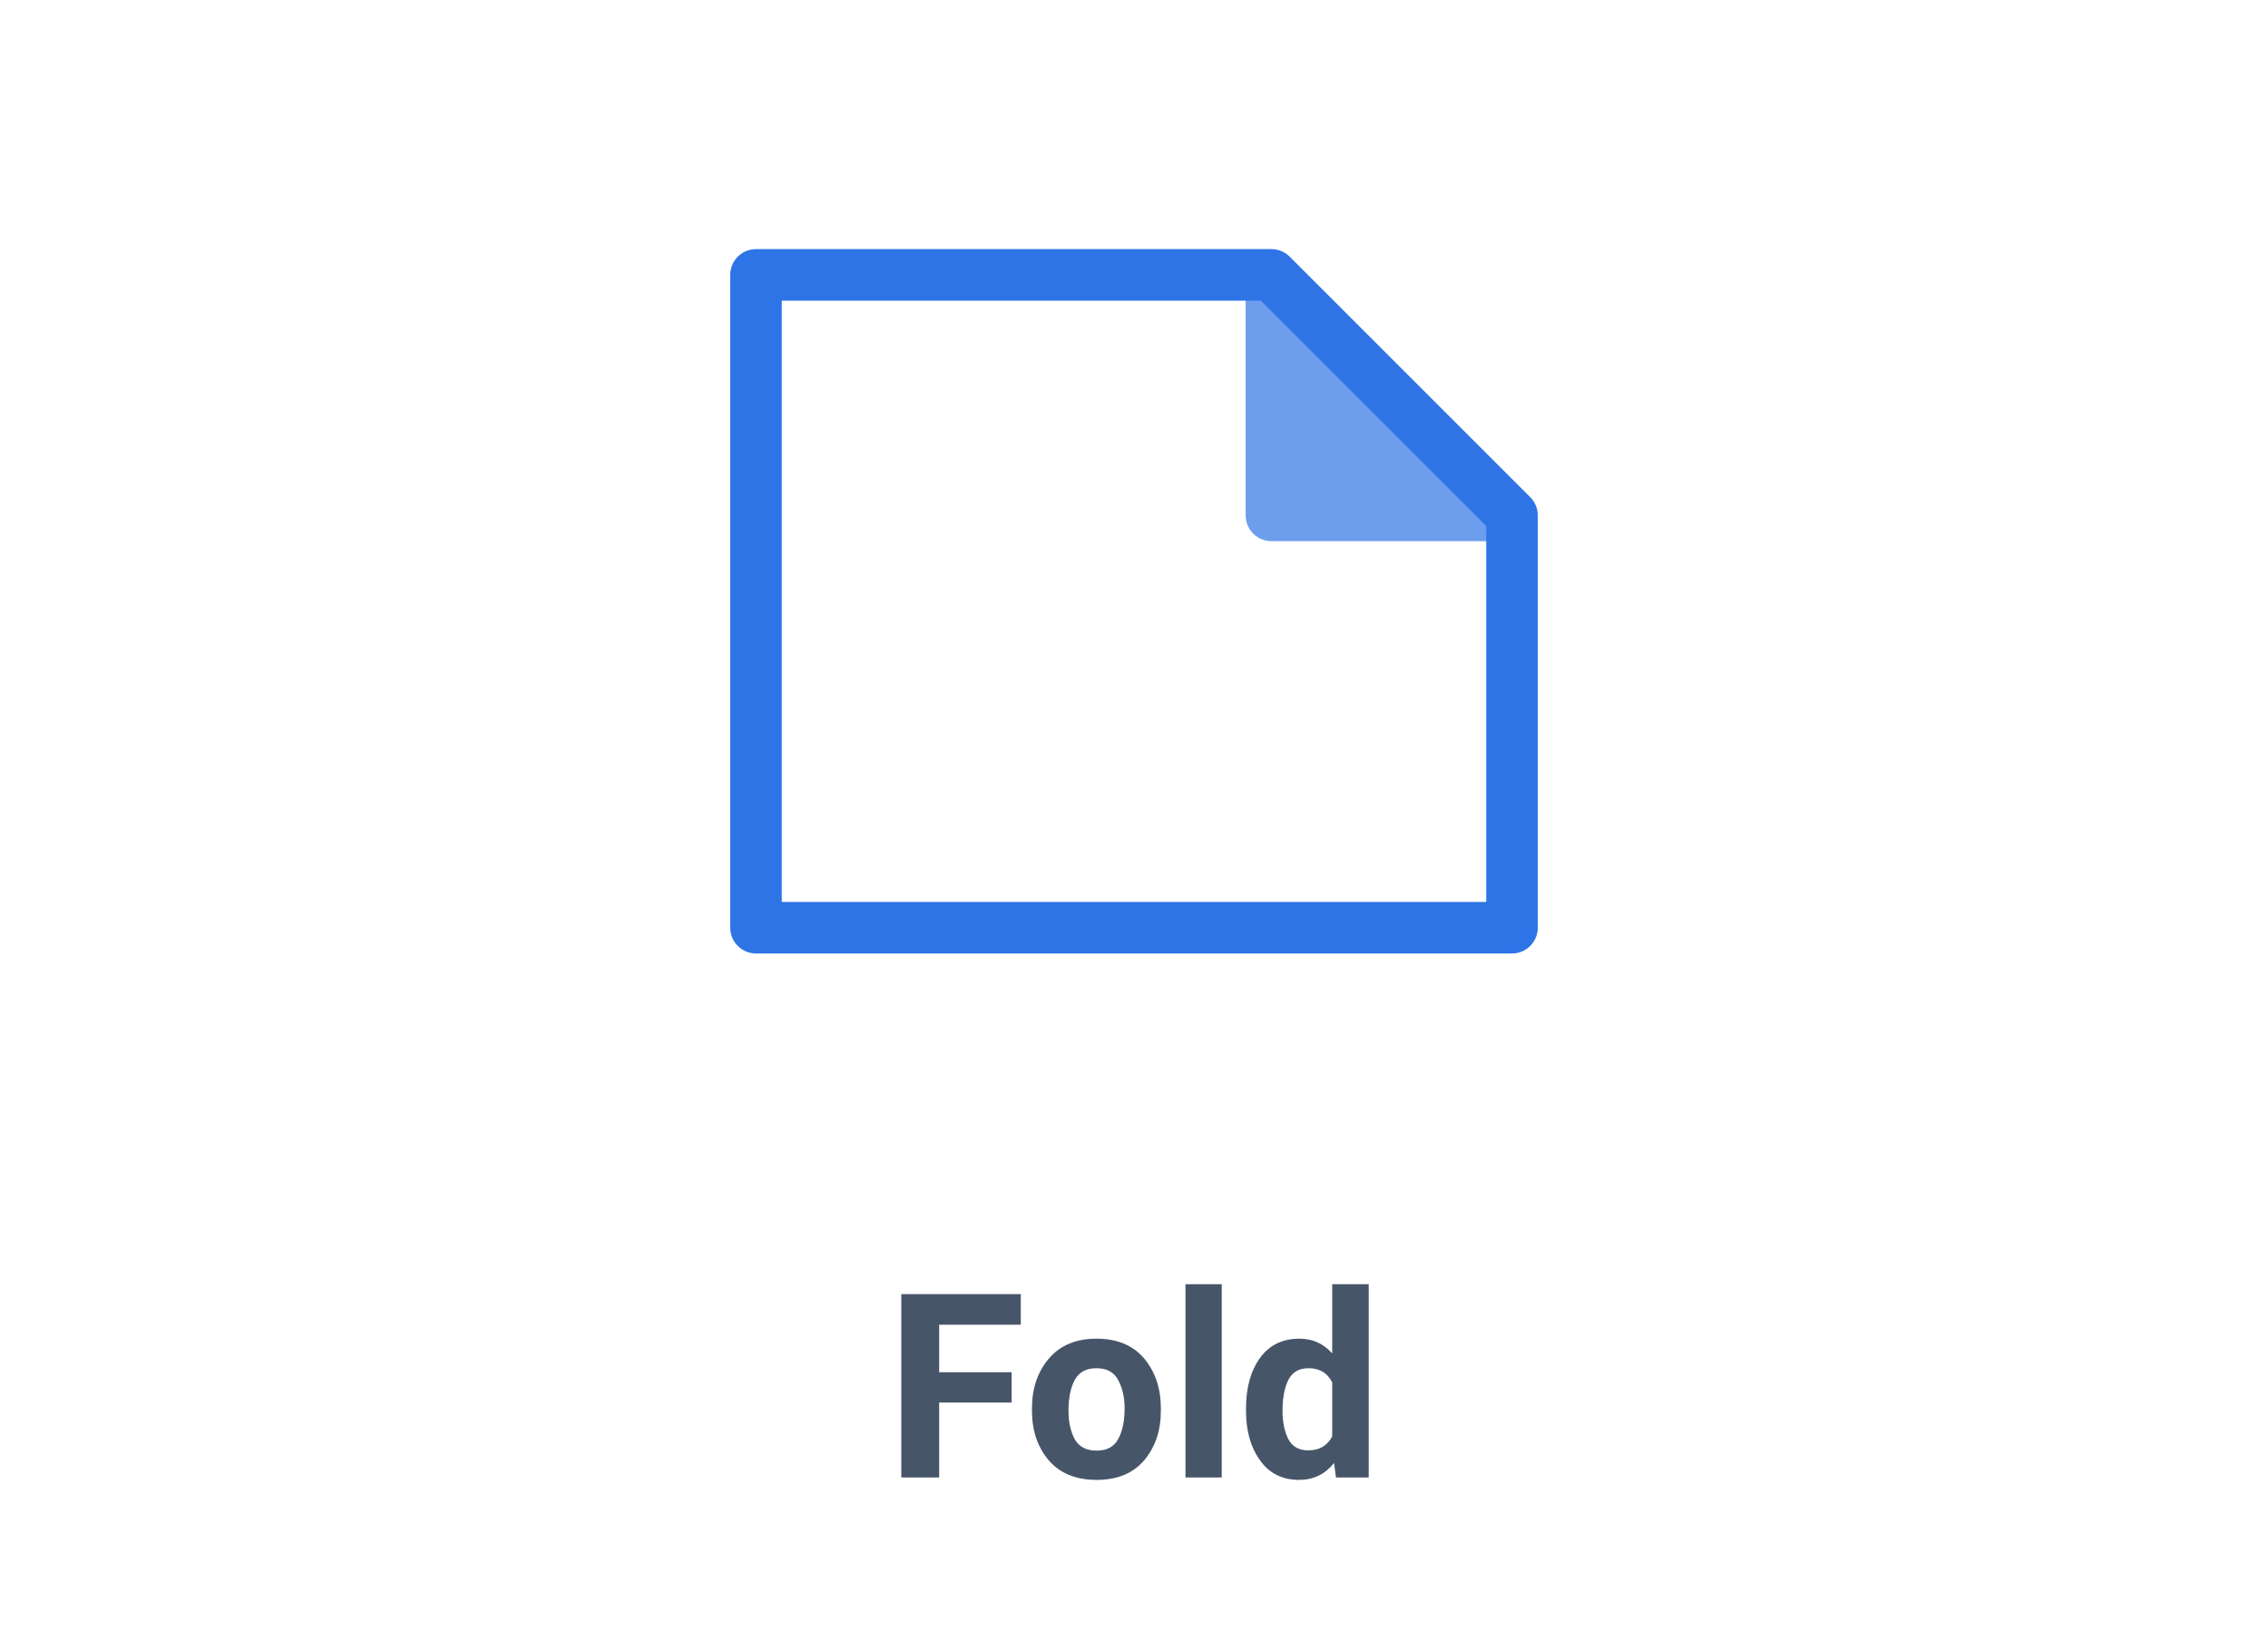
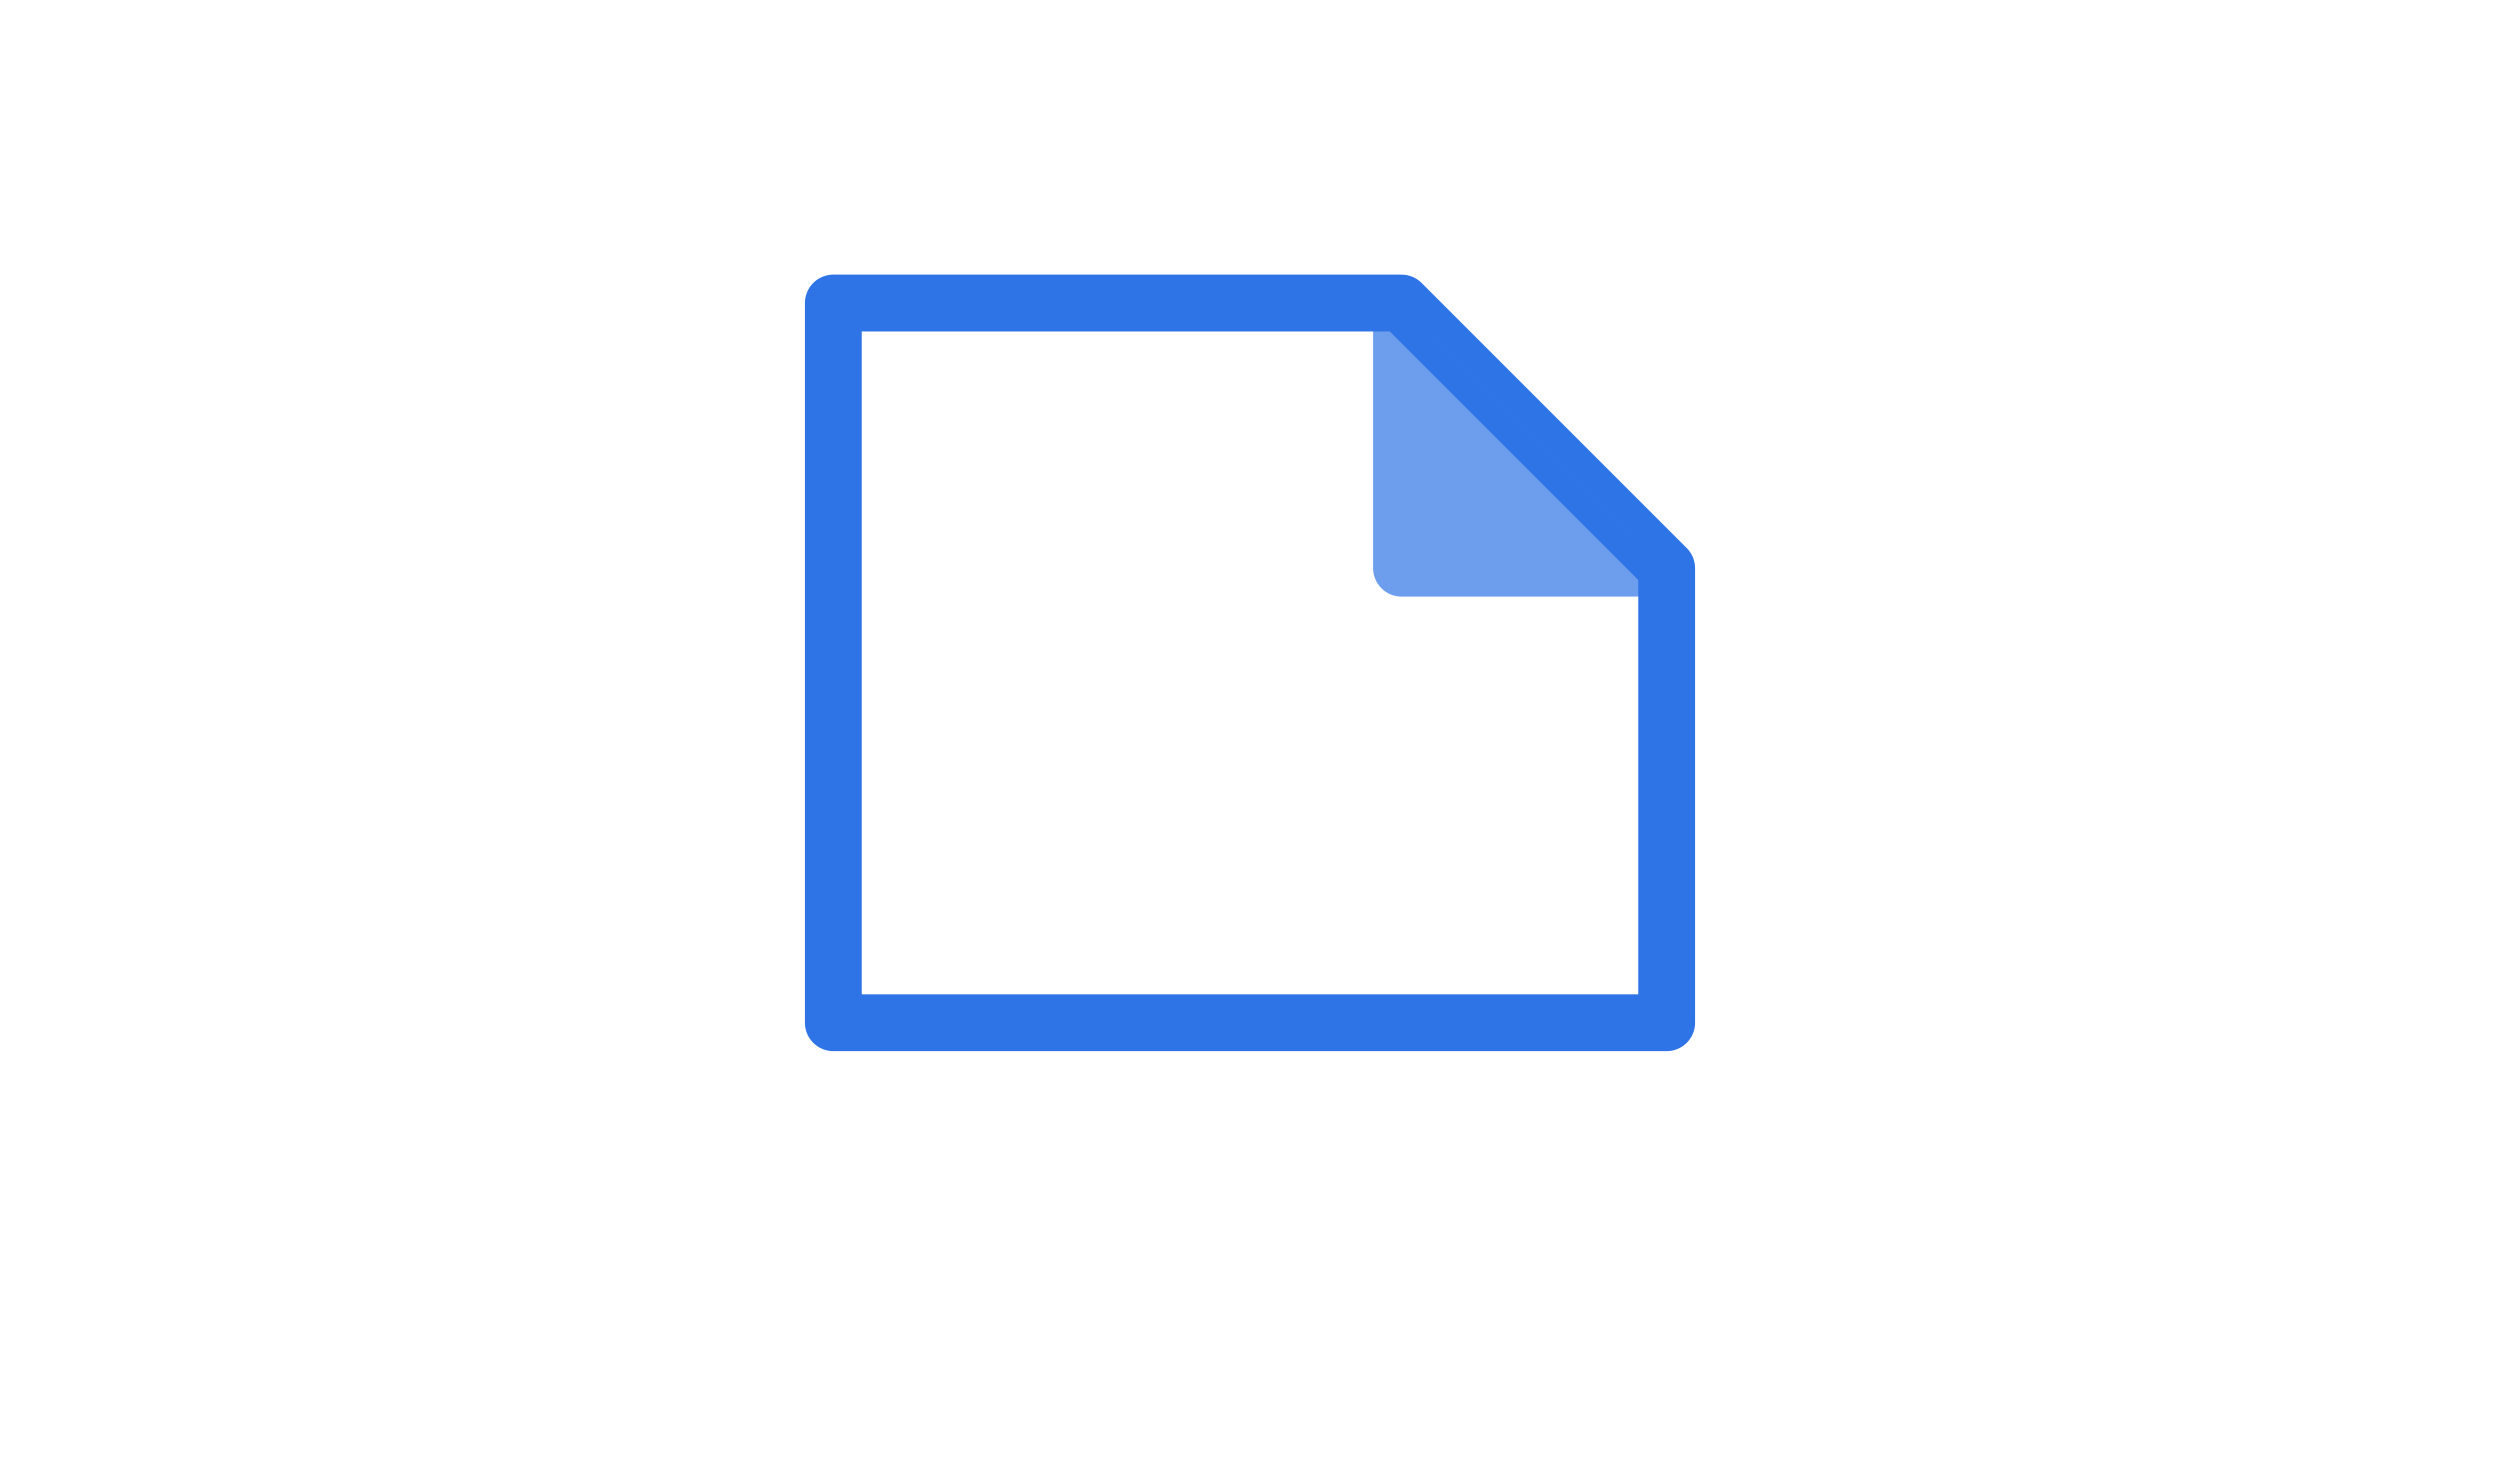
- <svg xmlns="http://www.w3.org/2000/svg" viewBox="0 0 132 96" role="img" aria-label="Fold">
+ <svg xmlns="http://www.w3.org/2000/svg" viewBox="0 0 132 78" role="img" aria-label="Fold">
  <path d="M44 16 H74 L88 30 V54 H44 Z" fill="none" stroke="#2f74e6" stroke-width="3" stroke-linejoin="round" />
  <path d="M74 16 V30 H88" fill="#2f74e6" opacity="0.7" stroke="#2f74e6" stroke-width="3" stroke-linejoin="round" />
-   <text x="66" y="86" text-anchor="middle" font-family="-apple-system,Segoe UI,Roboto,Helvetica,Arial,sans-serif" font-size="15" font-weight="600" fill="#475569">Fold</text>
</svg>
